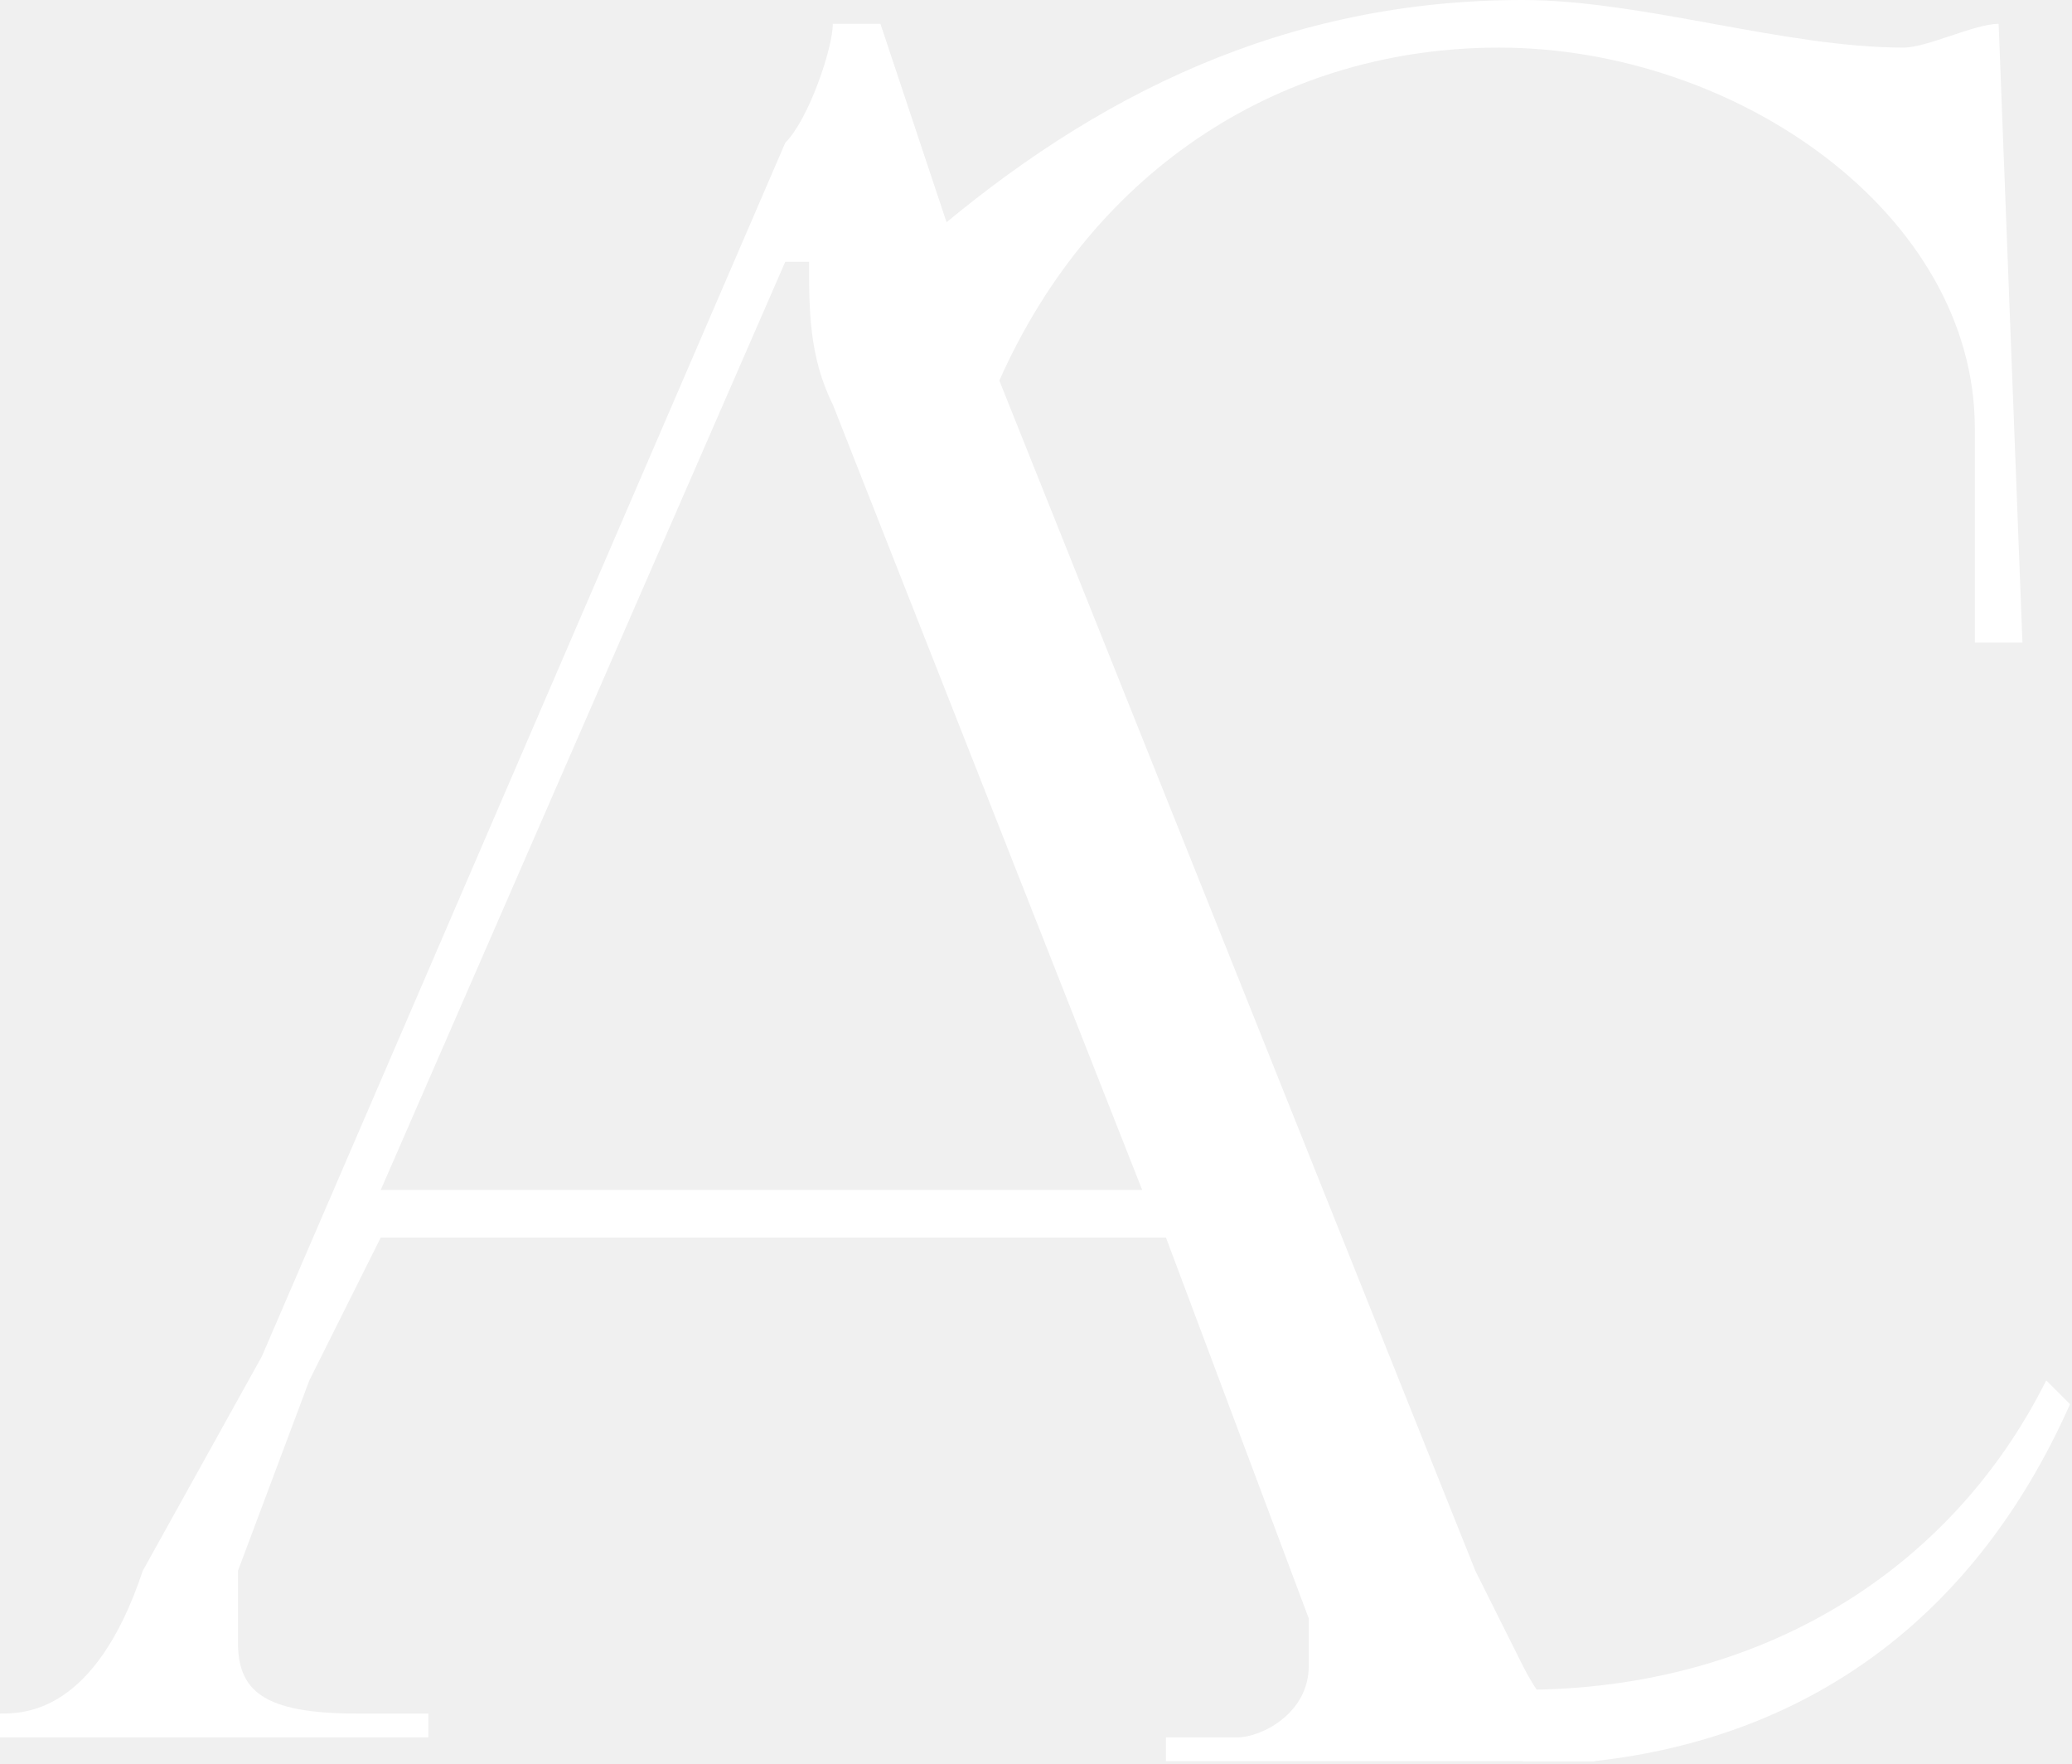
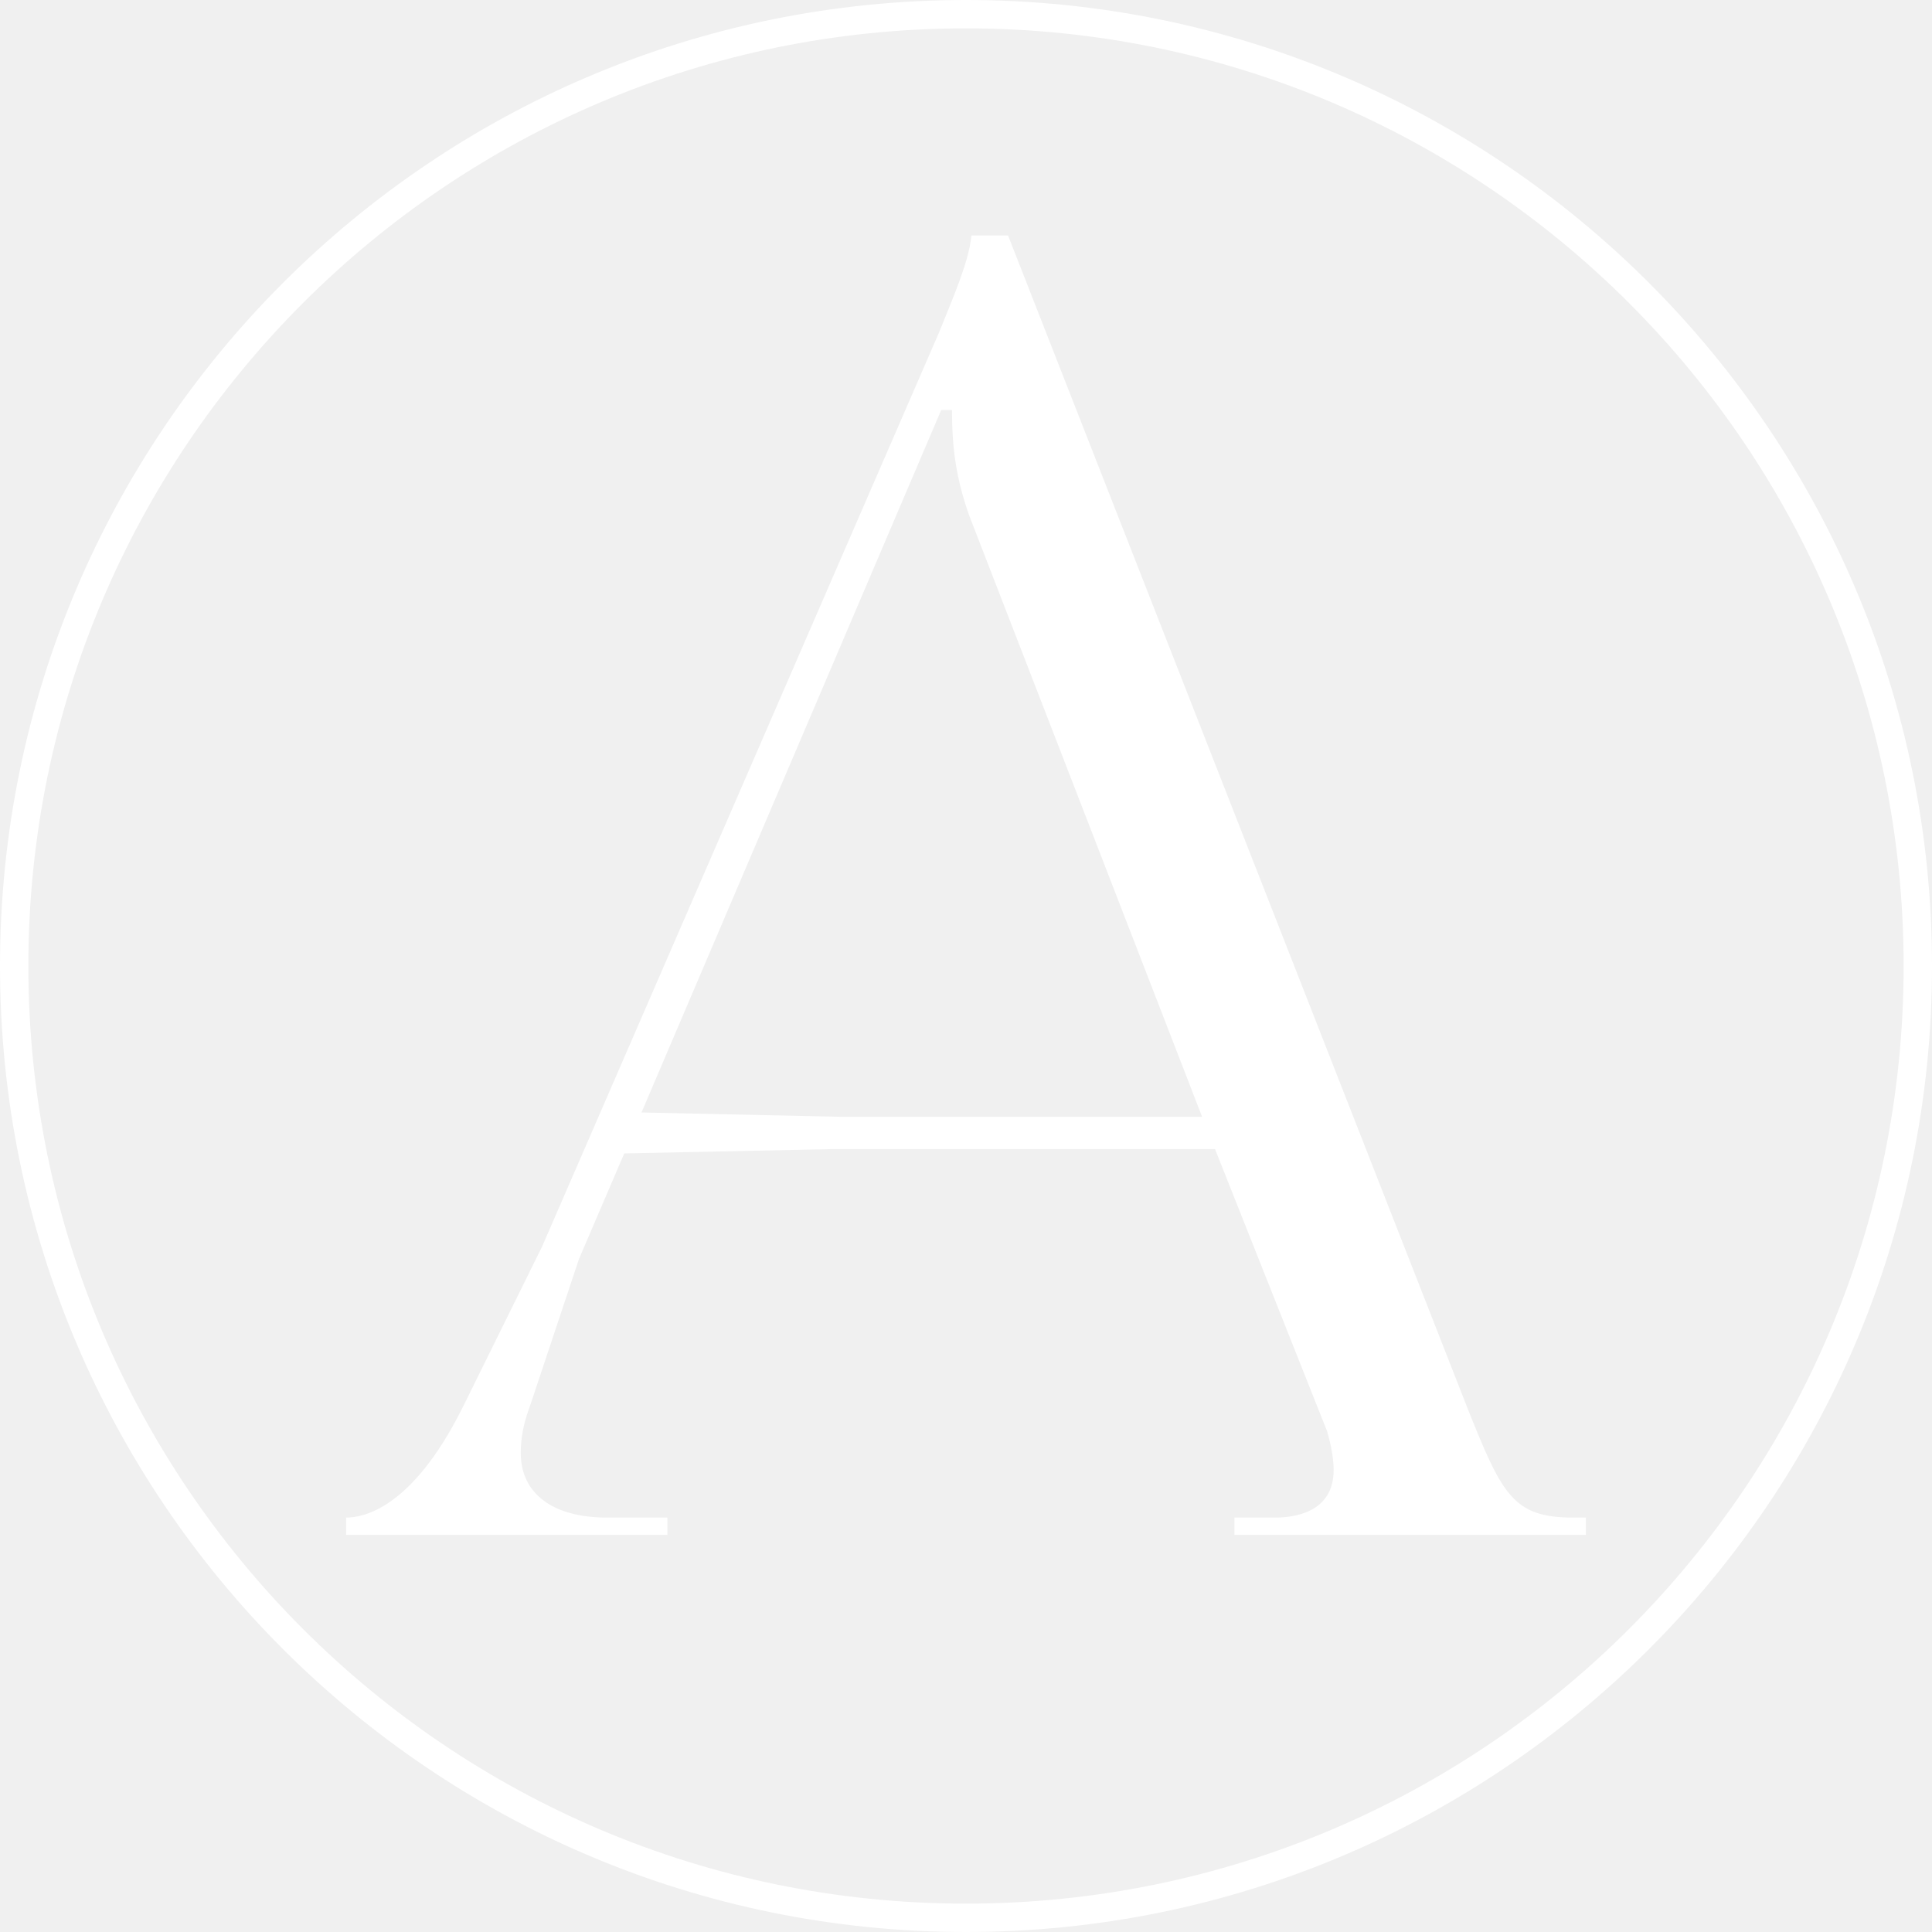
- <svg xmlns="http://www.w3.org/2000/svg" width="691" height="588" viewBox="0 0 691 588" fill="none">
-   <path d="M532 587.239C532 587.239 515.819 571.367 507.884 555.496C507.884 555.496 499.948 539.624 492.012 523.753L333.299 126.969L317.427 79.355L293.62 7.934H277.749C277.749 15.87 269.813 39.677 261.877 47.612L87.293 452.332L47.614 523.753C31.743 571.367 7.936 571.367 0 571.367V579.303H142.842V571.367H119.035C87.293 571.367 79.357 563.432 79.357 547.56C79.357 539.624 79.357 531.689 79.357 523.753L103.164 460.268L126.971 412.654H222.199H388.848L436.462 539.625C436.462 547.56 436.462 555.496 436.462 555.496C436.462 571.367 420.591 579.303 412.655 579.303H388.848V587.239H532ZM222.199 396.782H126.971L261.877 87.291H269.813C269.813 103.162 269.813 119.033 277.749 134.905L380.913 396.782H222.199Z" fill="white" />
-   <path d="M666.535 7.936C658.599 7.936 642.728 15.871 634.792 15.871C595.113 15.871 547.499 0 507.821 0C428.464 0 364.979 31.743 309.429 79.357C309.429 79.357 309.429 87.293 301.493 87.293L325.3 134.907C325.3 134.907 325.3 126.971 333.236 126.971C364.979 55.55 428.464 15.871 499.885 15.871C579.242 15.871 658.599 71.421 658.599 142.842V214.263H674.47L666.535 7.936ZM682.406 460.269C650.663 523.755 587.178 563.433 507.821 563.433H499.885L507.821 587.24H523.692H531.628C603.049 579.305 658.599 539.626 690.342 468.205L682.406 460.269Z" fill="white" />
+ <svg xmlns="http://www.w3.org/2000/svg" width="681" height="681" viewBox="0 0 681 681" fill="none">
+   <path d="M122 541H235.24V534.924H213.96C194.96 534.924 183.56 526.569 183.56 512.138C183.56 507.58 184.32 502.264 186.6 496.187L204.08 443.779L220.04 406.562L293 405.043H428.28L467.8 504.542C469.32 509.859 470.08 514.416 470.08 518.214C470.08 533.405 455.64 534.924 449.56 534.924H435.12V541H559V534.924H554.44C533.16 534.924 529.36 526.569 517.2 496.187L355.32 83H342.4C341.64 92.114 335.56 105.786 331 117.179L191.16 439.222L163.04 496.187C144.8 532.645 127.32 534.924 122 534.924V541ZM226.12 392.131L331.76 144.522H335.56C335.56 158.194 337.08 168.828 341.64 181.74L423.72 393.65H296.04L226.12 392.131Z" fill="white" />
+   <circle cx="340.5" cy="340.5" r="335.5" stroke="white" stroke-width="10" />
</svg>
